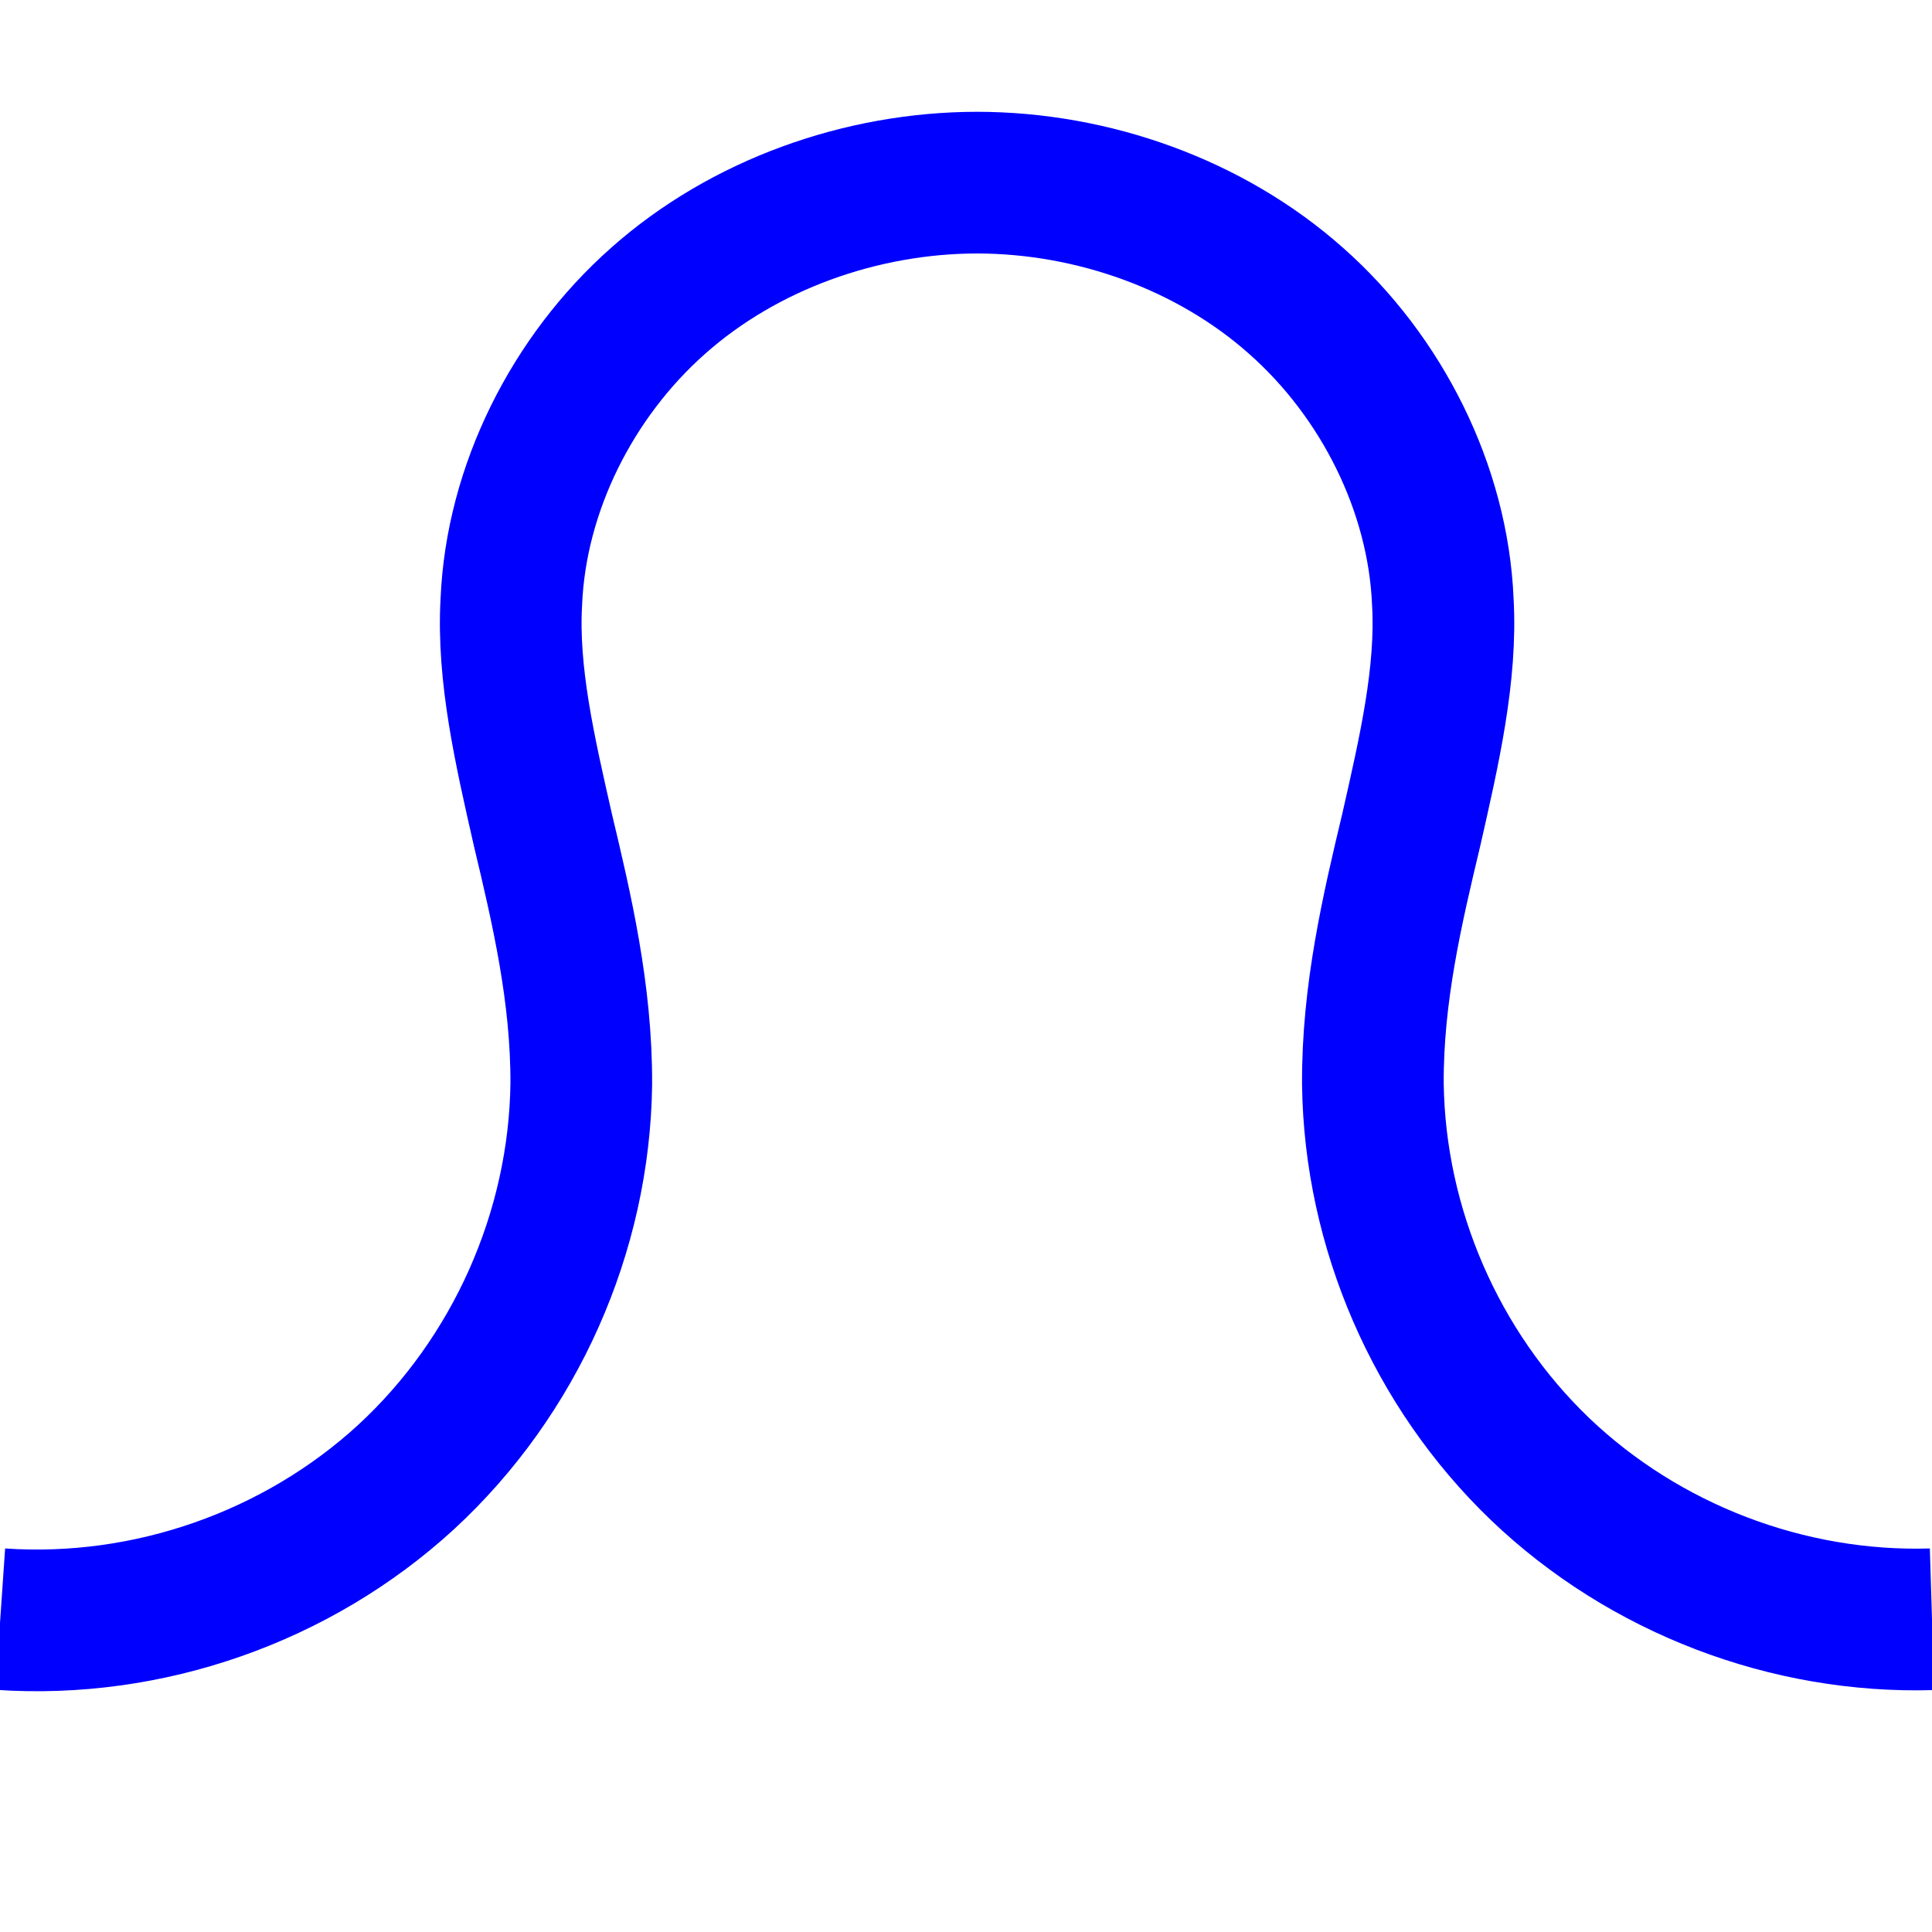
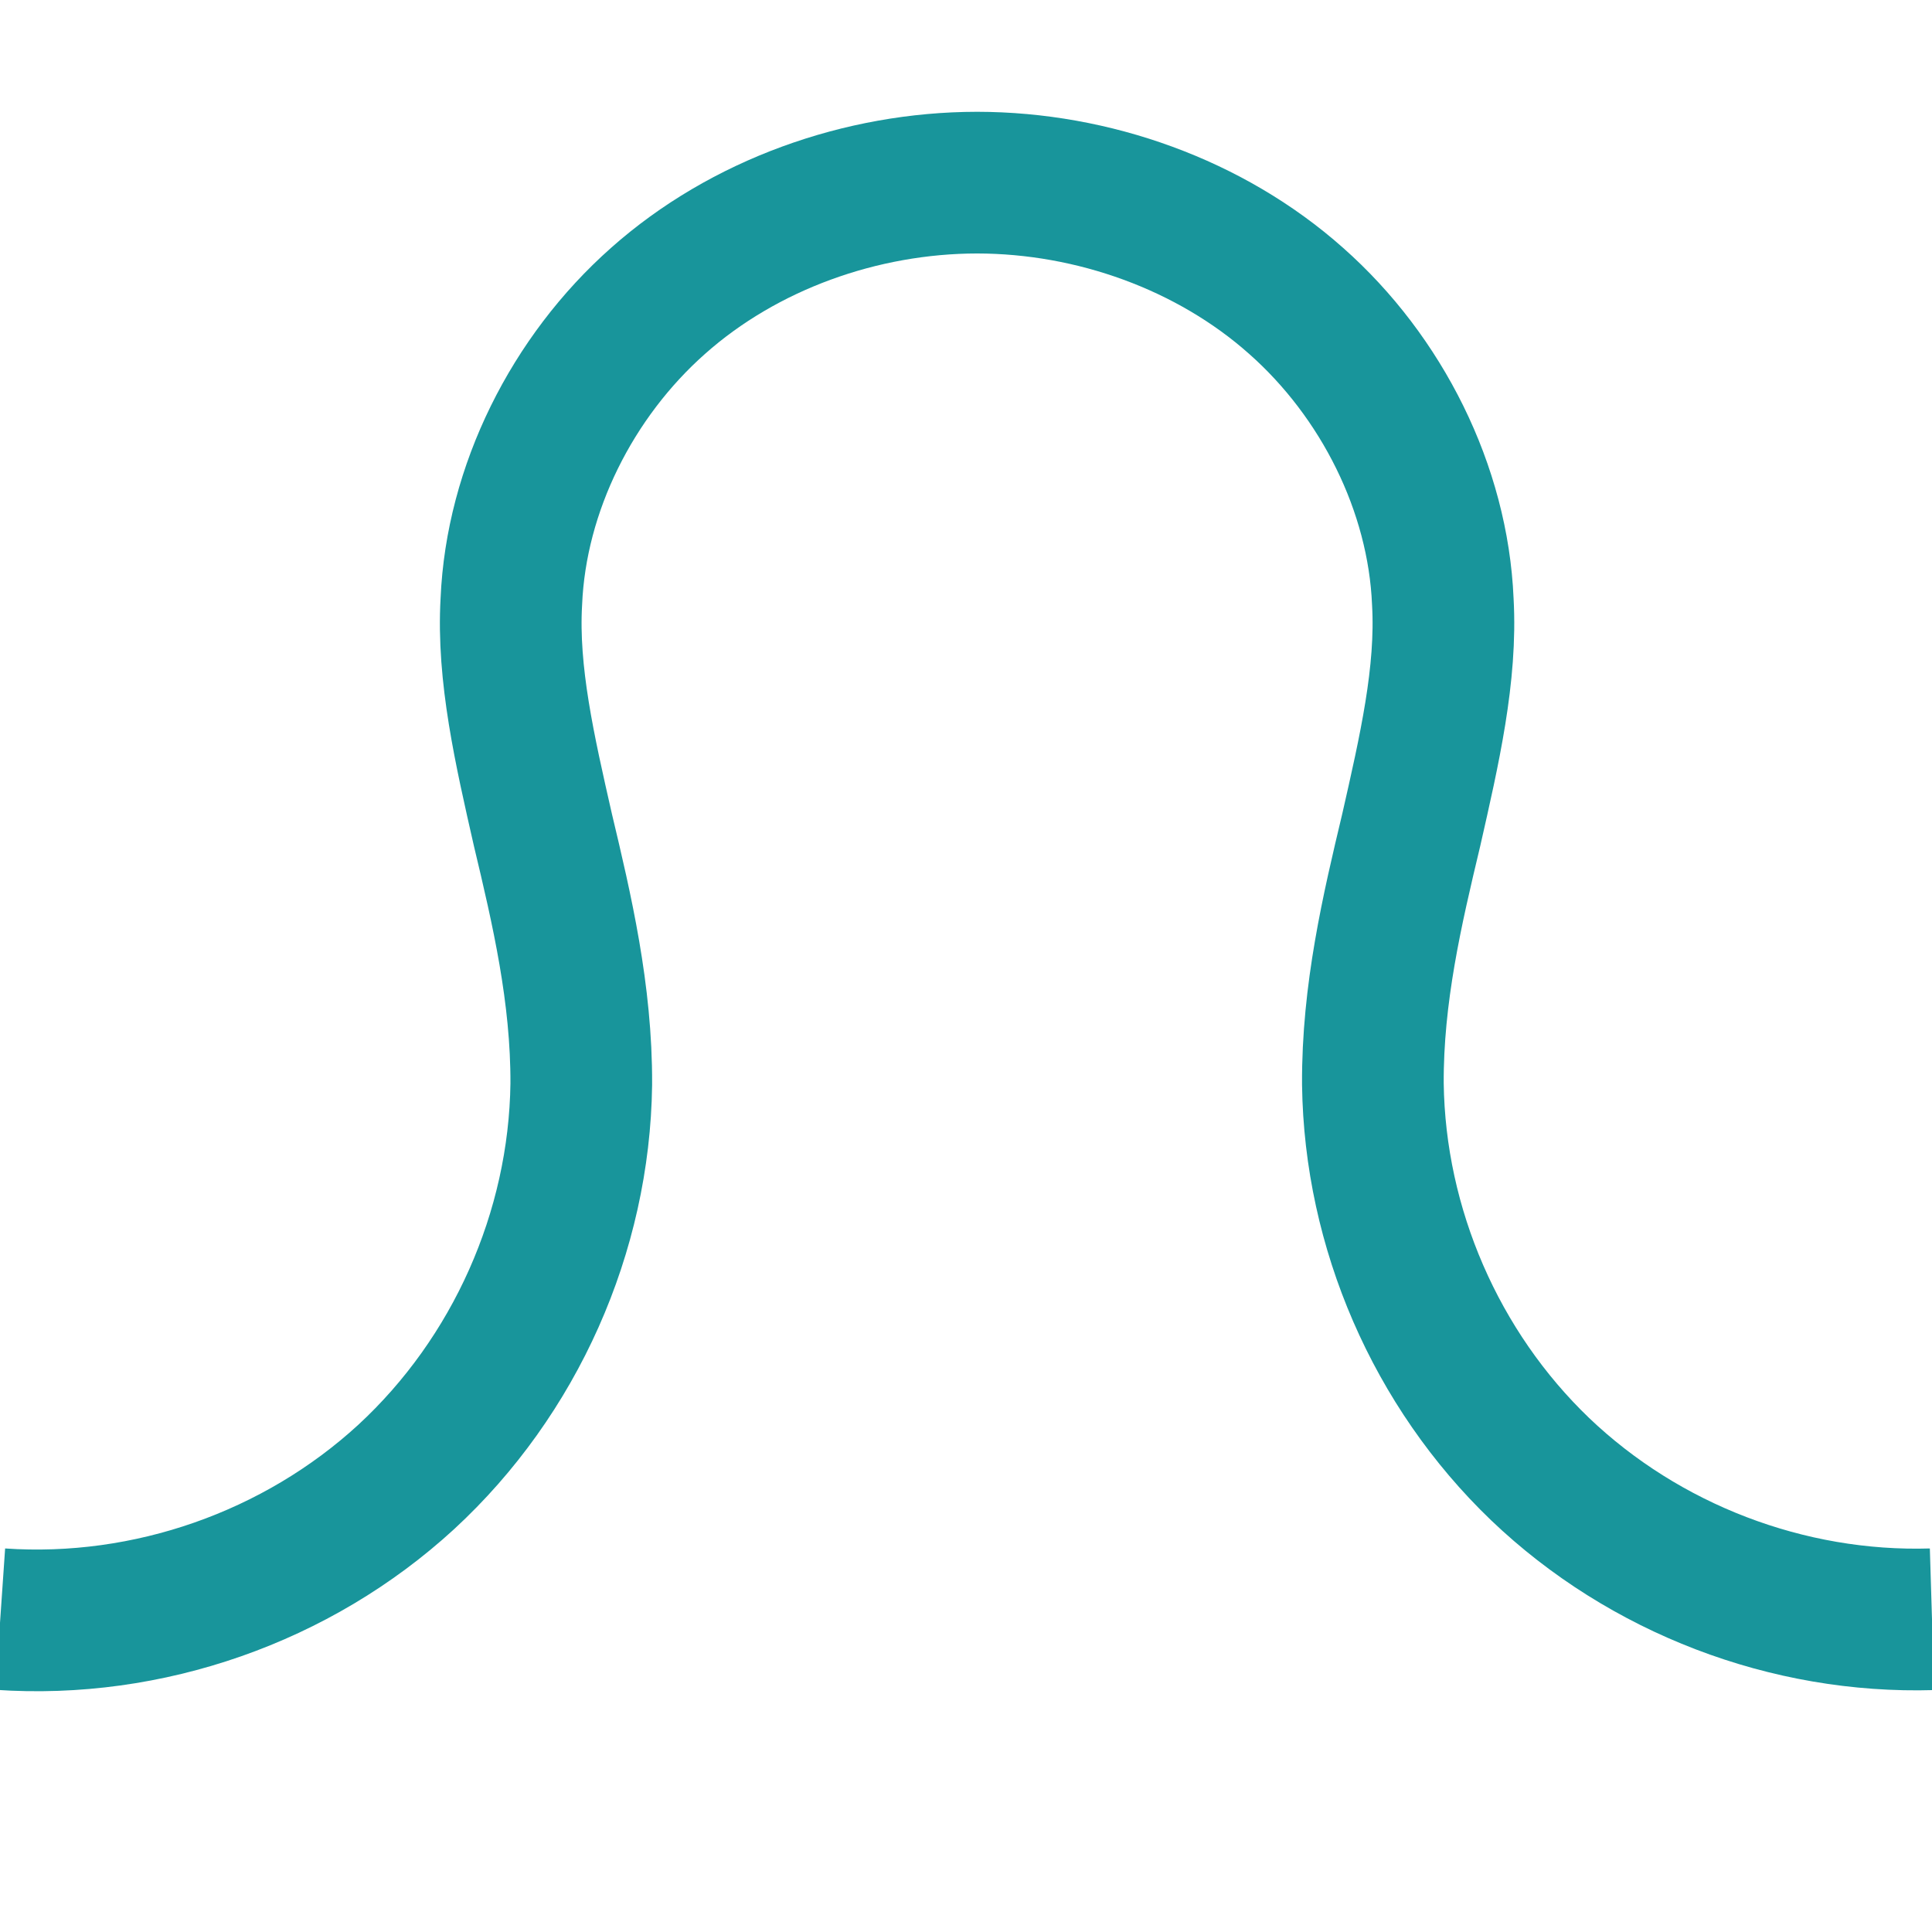
<svg xmlns="http://www.w3.org/2000/svg" width="15" height="15" id="svg3243" version="1.1">
  <defs id="defs3245">
    </defs>
  <g id="layer1" transform="translate(0,-1037.362)">
-     <path style="fill:none;stroke:#0000ff;stroke-width:1.1;stroke-linecap:butt;stroke-linejoin:miter;stroke-miterlimit:4;stroke-opacity:1;stroke-dasharray:none" d="m 15,1049.934 c -1.12,0.034 -2.233,-0.392 -3.043,-1.166 -0.808,-0.775 -1.283,-1.869 -1.298,-2.989 0,0 0,0 0,0 -0.004,-0.701 0.151,-1.358 0.298,-1.974 0.14,-0.617 0.277,-1.209 0.245,-1.772 -0.037,-0.878 -0.474,-1.747 -1.139,-2.335 -1e-6,0 -1e-6,0 -1e-6,0 -0.666,-0.592 -1.576,-0.917 -2.477,-0.918 -0.9,9e-4 -1.811,0.326 -2.477,0.918 -0.665,0.589 -1.102,1.457 -1.139,2.335 -0.032,0.563 0.105,1.155 0.245,1.772 0.147,0.616 0.301,1.272 0.298,1.974 -0.015,1.15 -0.514,2.27 -1.359,3.05 -0.847,0.778 -2.005,1.183 -3.152,1.104" id="path4412" />
+     <path style="fill:none;stroke:#18959b;stroke-width:1.1;stroke-linecap:butt;stroke-linejoin:miter;stroke-miterlimit:4;stroke-opacity:1;stroke-dasharray:none" d="m 15,1049.934 c -1.12,0.034 -2.233,-0.392 -3.043,-1.166 -0.808,-0.775 -1.283,-1.869 -1.298,-2.989 0,0 0,0 0,0 -0.004,-0.701 0.151,-1.358 0.298,-1.974 0.14,-0.617 0.277,-1.209 0.245,-1.772 -0.037,-0.878 -0.474,-1.747 -1.139,-2.335 -1e-6,0 -1e-6,0 -1e-6,0 -0.666,-0.592 -1.576,-0.917 -2.477,-0.918 -0.9,9e-4 -1.811,0.326 -2.477,0.918 -0.665,0.589 -1.102,1.457 -1.139,2.335 -0.032,0.563 0.105,1.155 0.245,1.772 0.147,0.616 0.301,1.272 0.298,1.974 -0.015,1.15 -0.514,2.27 -1.359,3.05 -0.847,0.778 -2.005,1.183 -3.152,1.104" id="path4412" />
  </g>
</svg>
